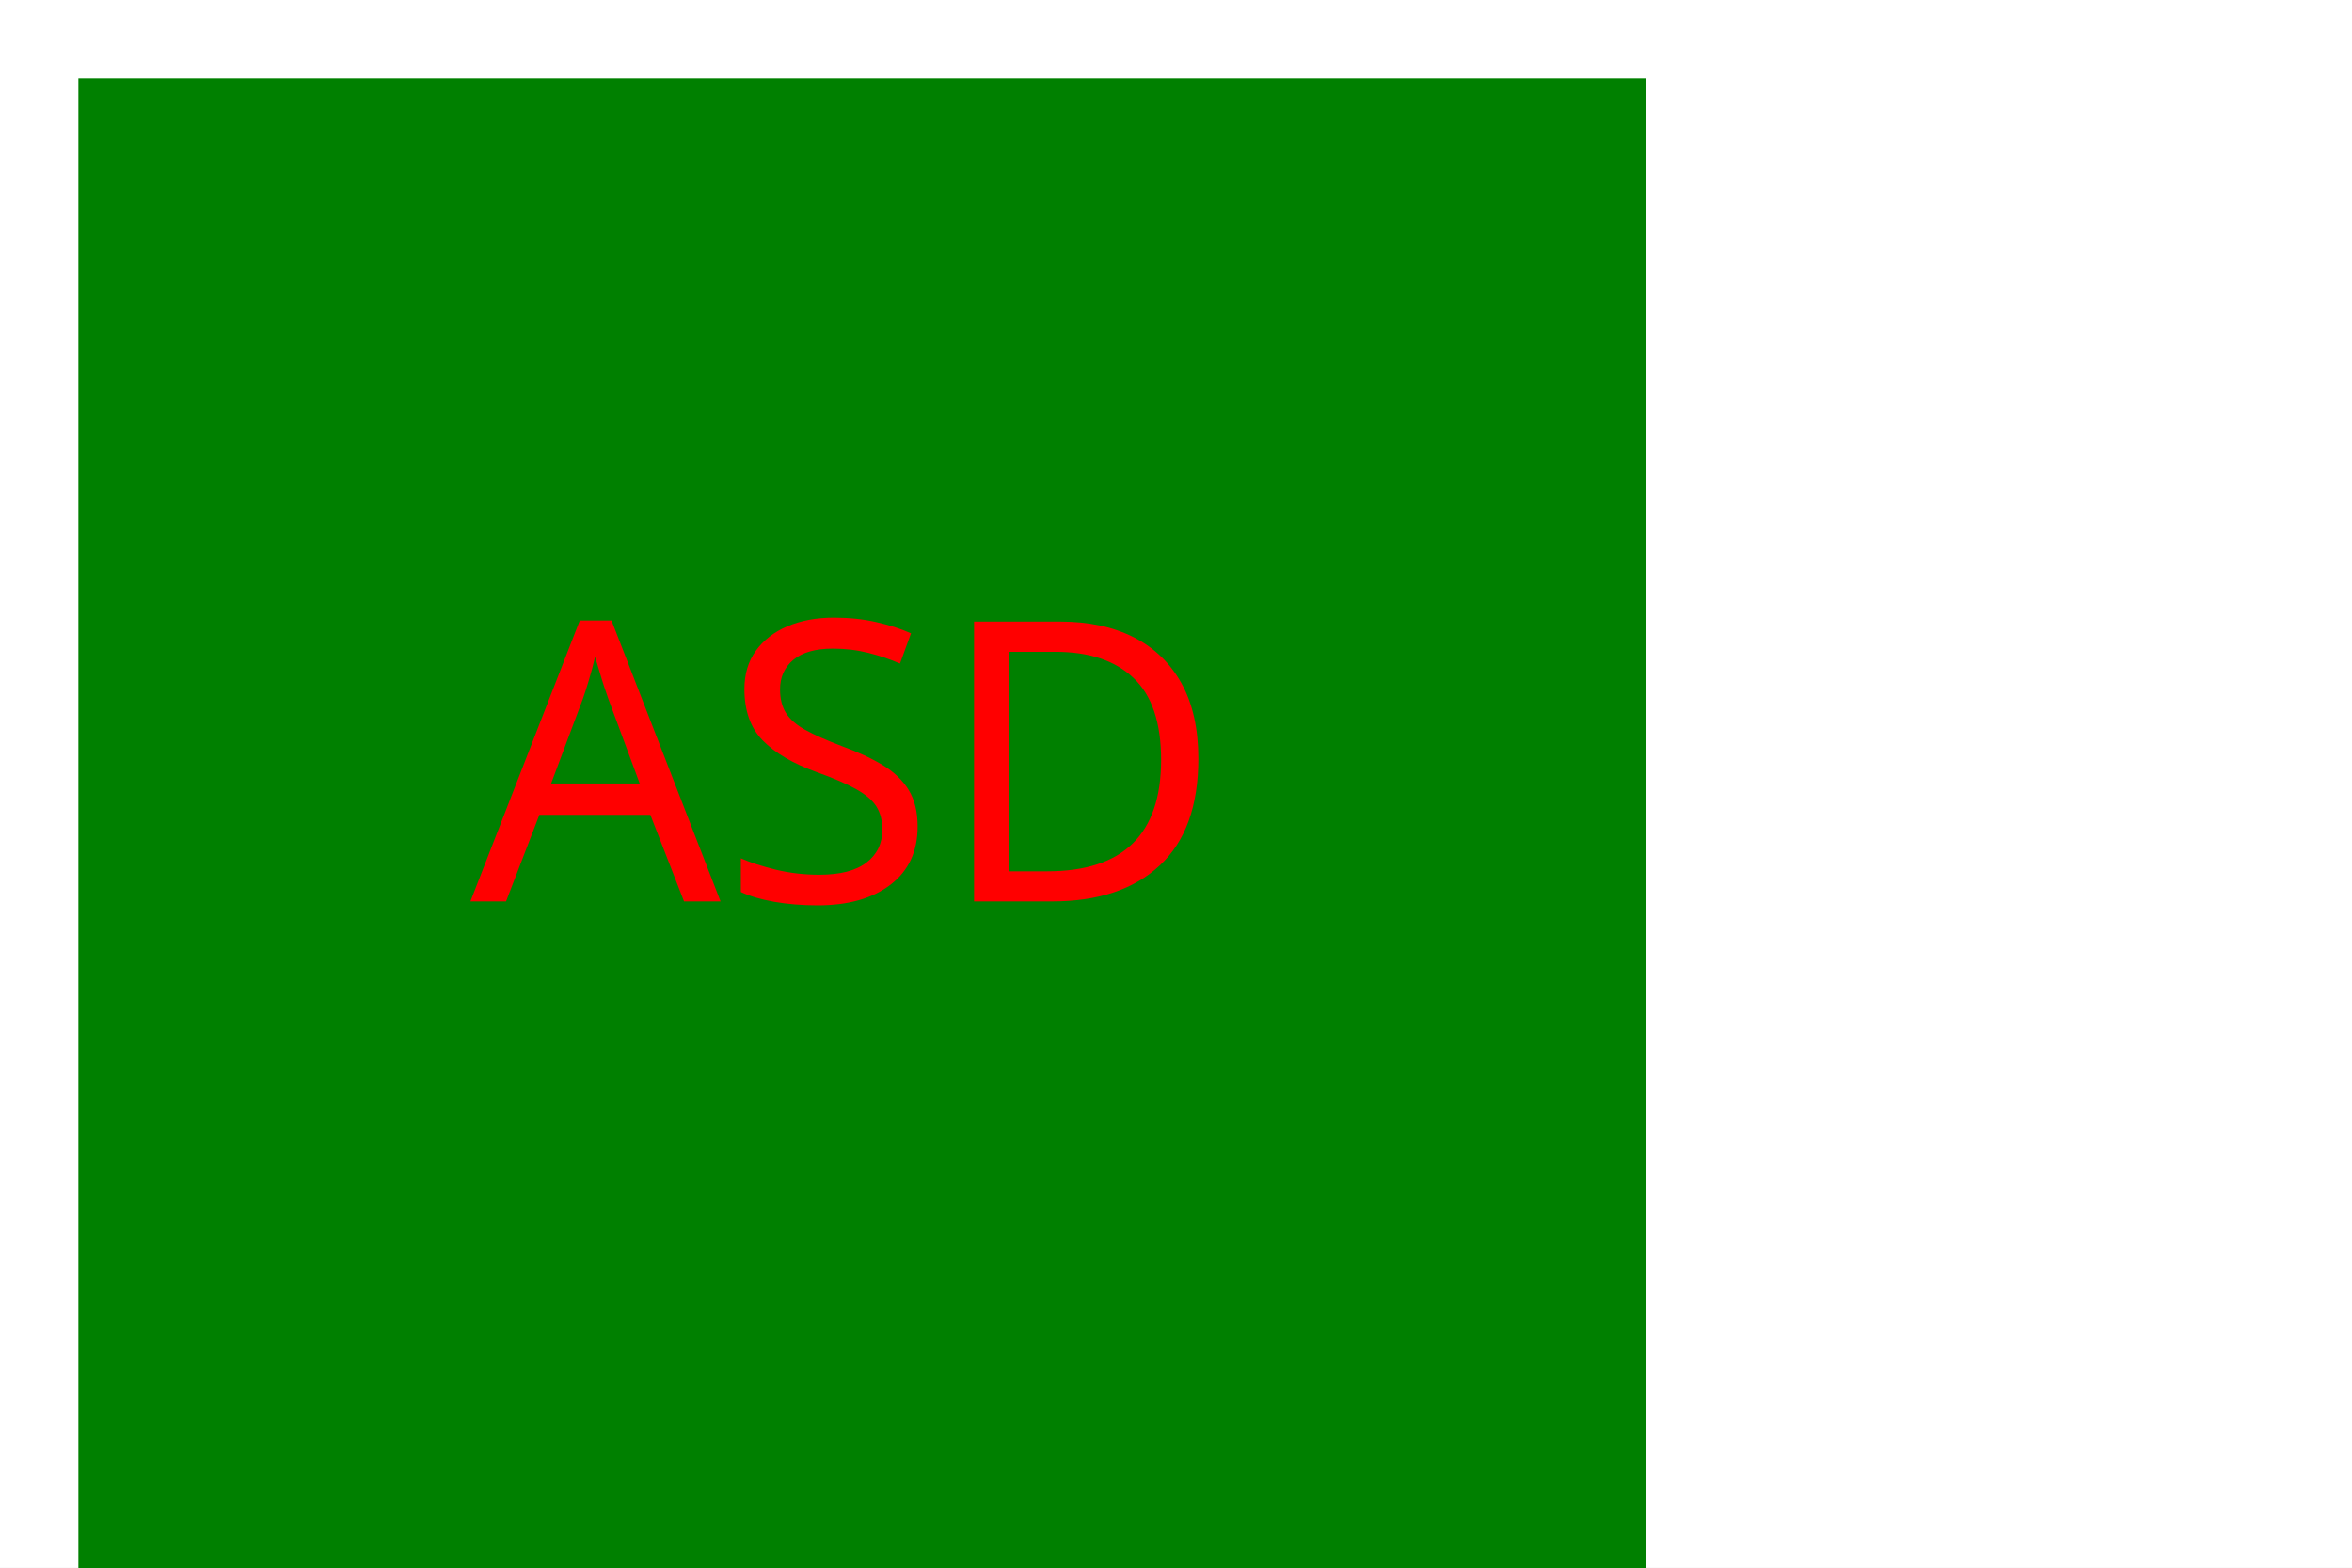
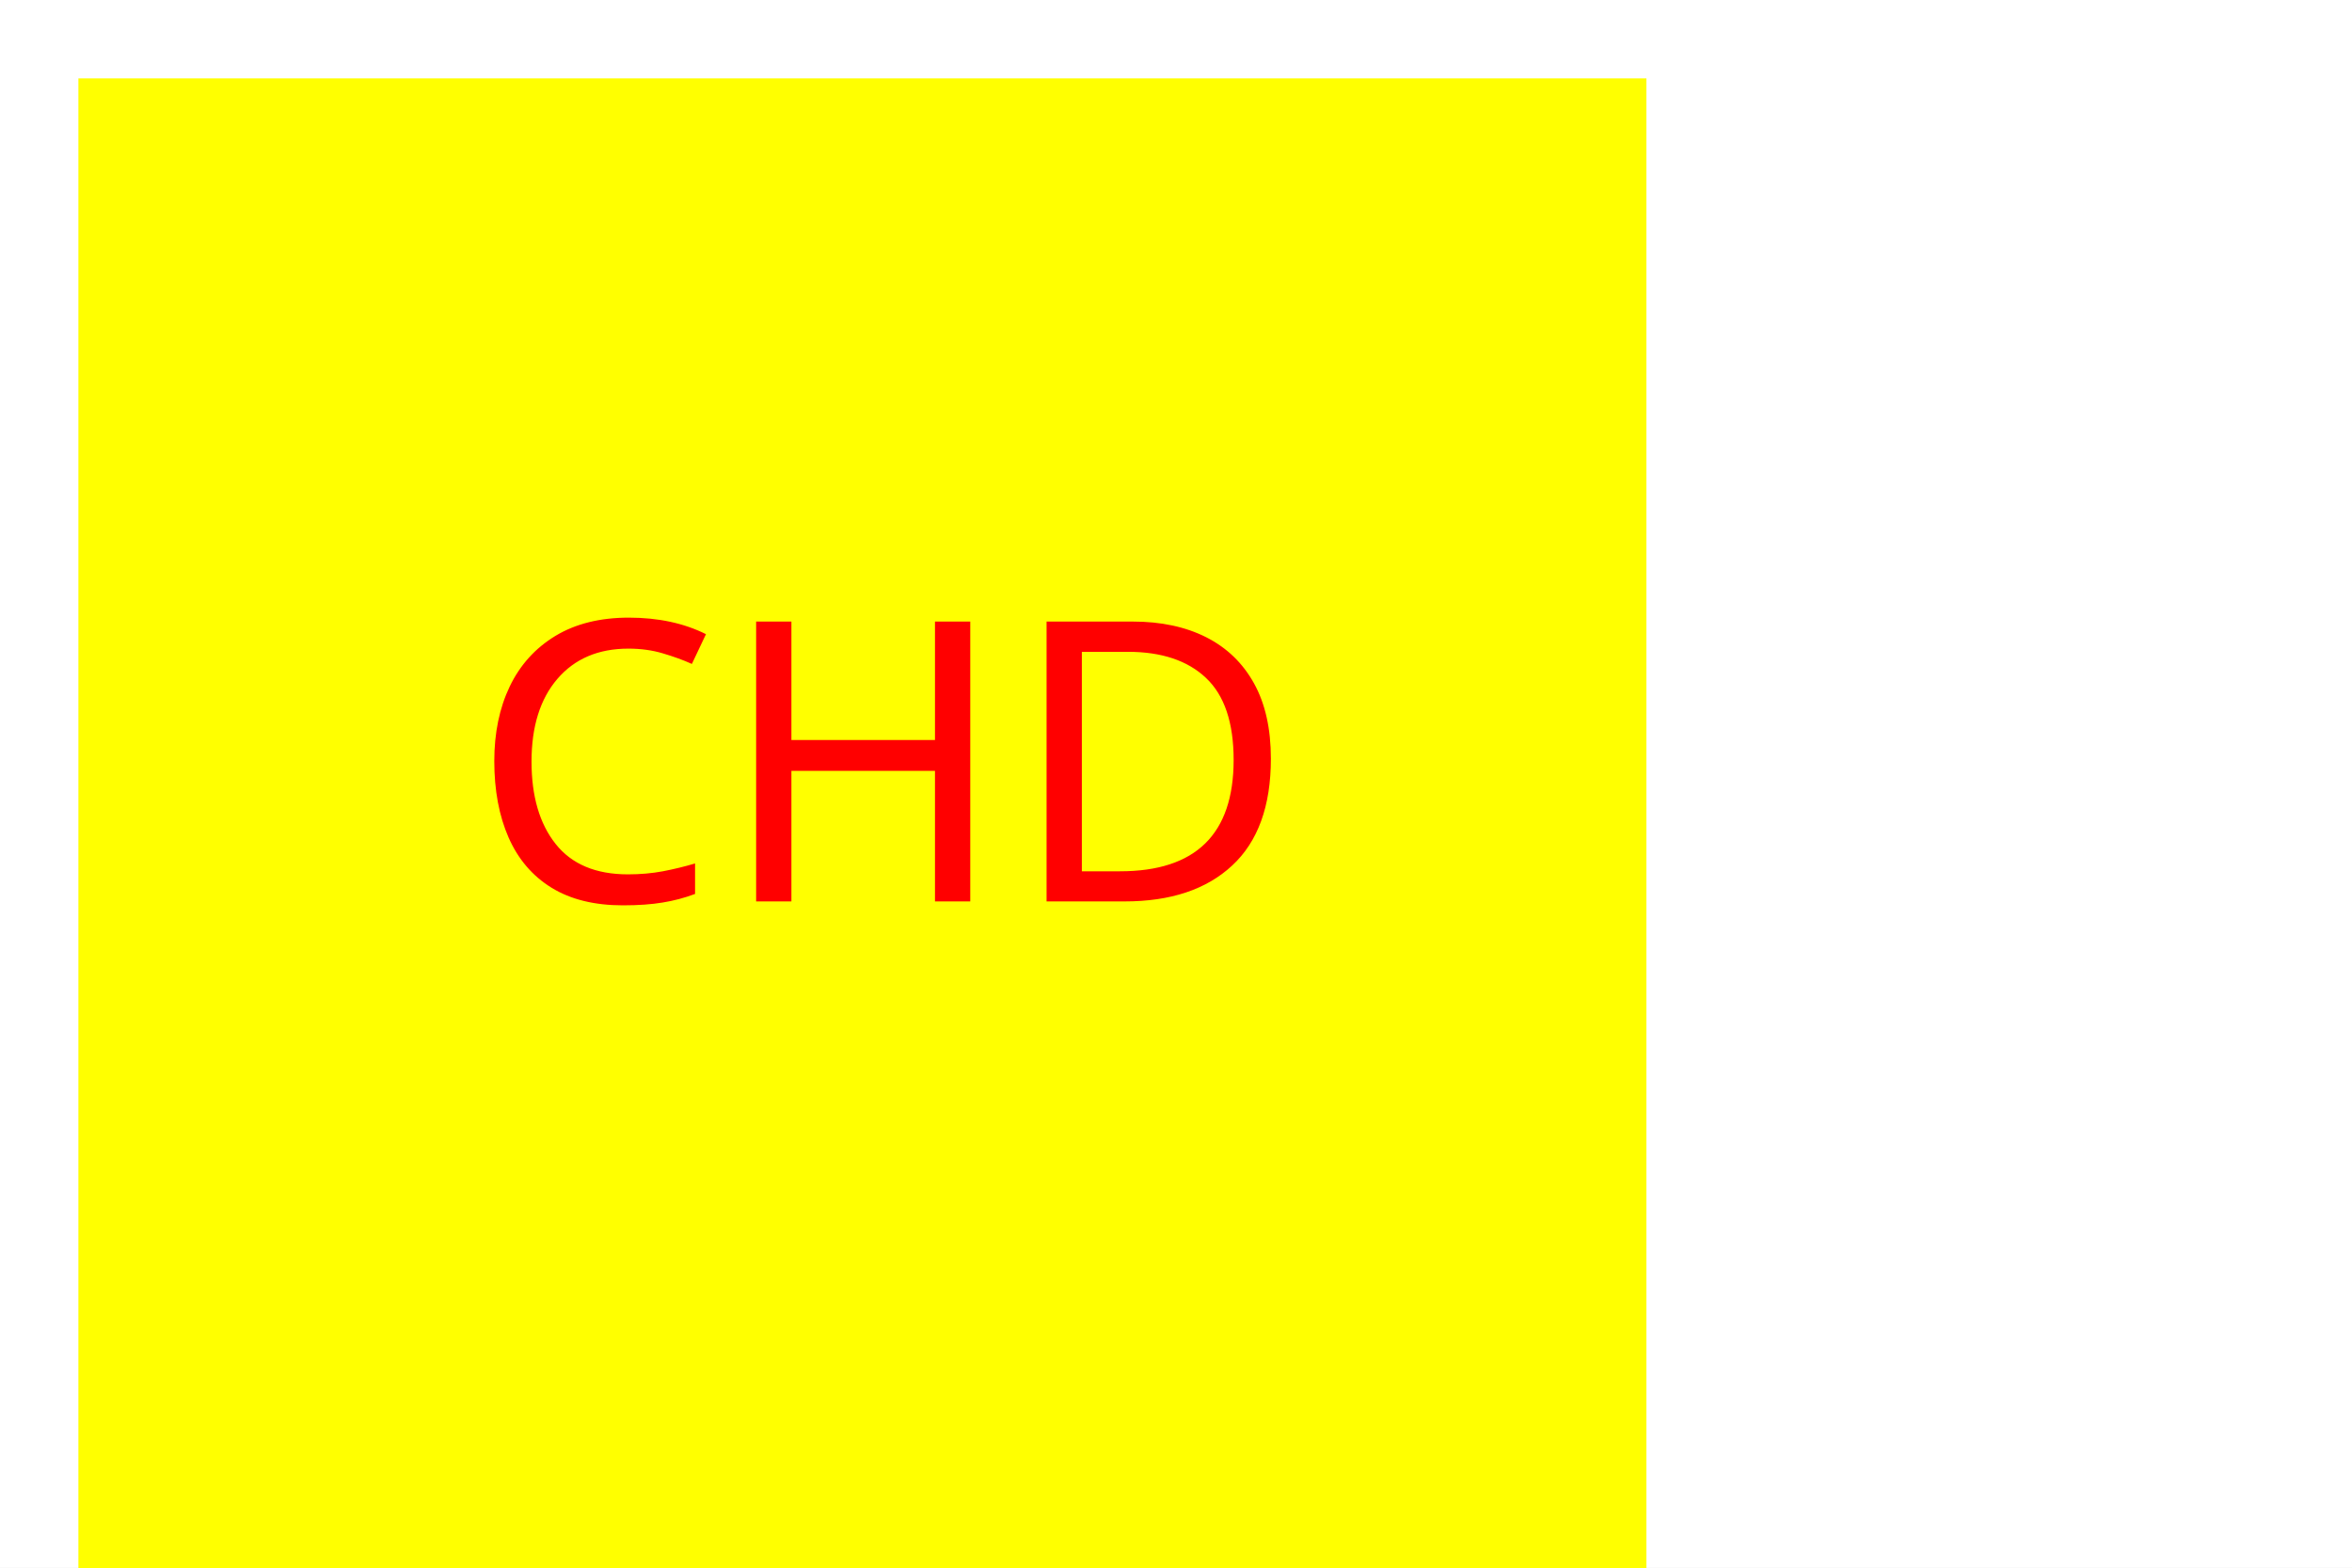
<svg xmlns="http://www.w3.org/2000/svg" height="200" width="300">
  <style>.svg { font: 50px sans-serif }</style>
  <rect width="100%" height="100%" fill="white" />
-   <rect width="200" height="200" x="10" y="10" style="fill:green" />
-   <text x="60" y="115" class="svg" fill="red">ASD</text>
+   <rect width="200" height="200" x="10" y="10" style="fill:yellow" />
+   <text x="60" y="115" class="svg" fill="red">CHD</text>
</svg>
